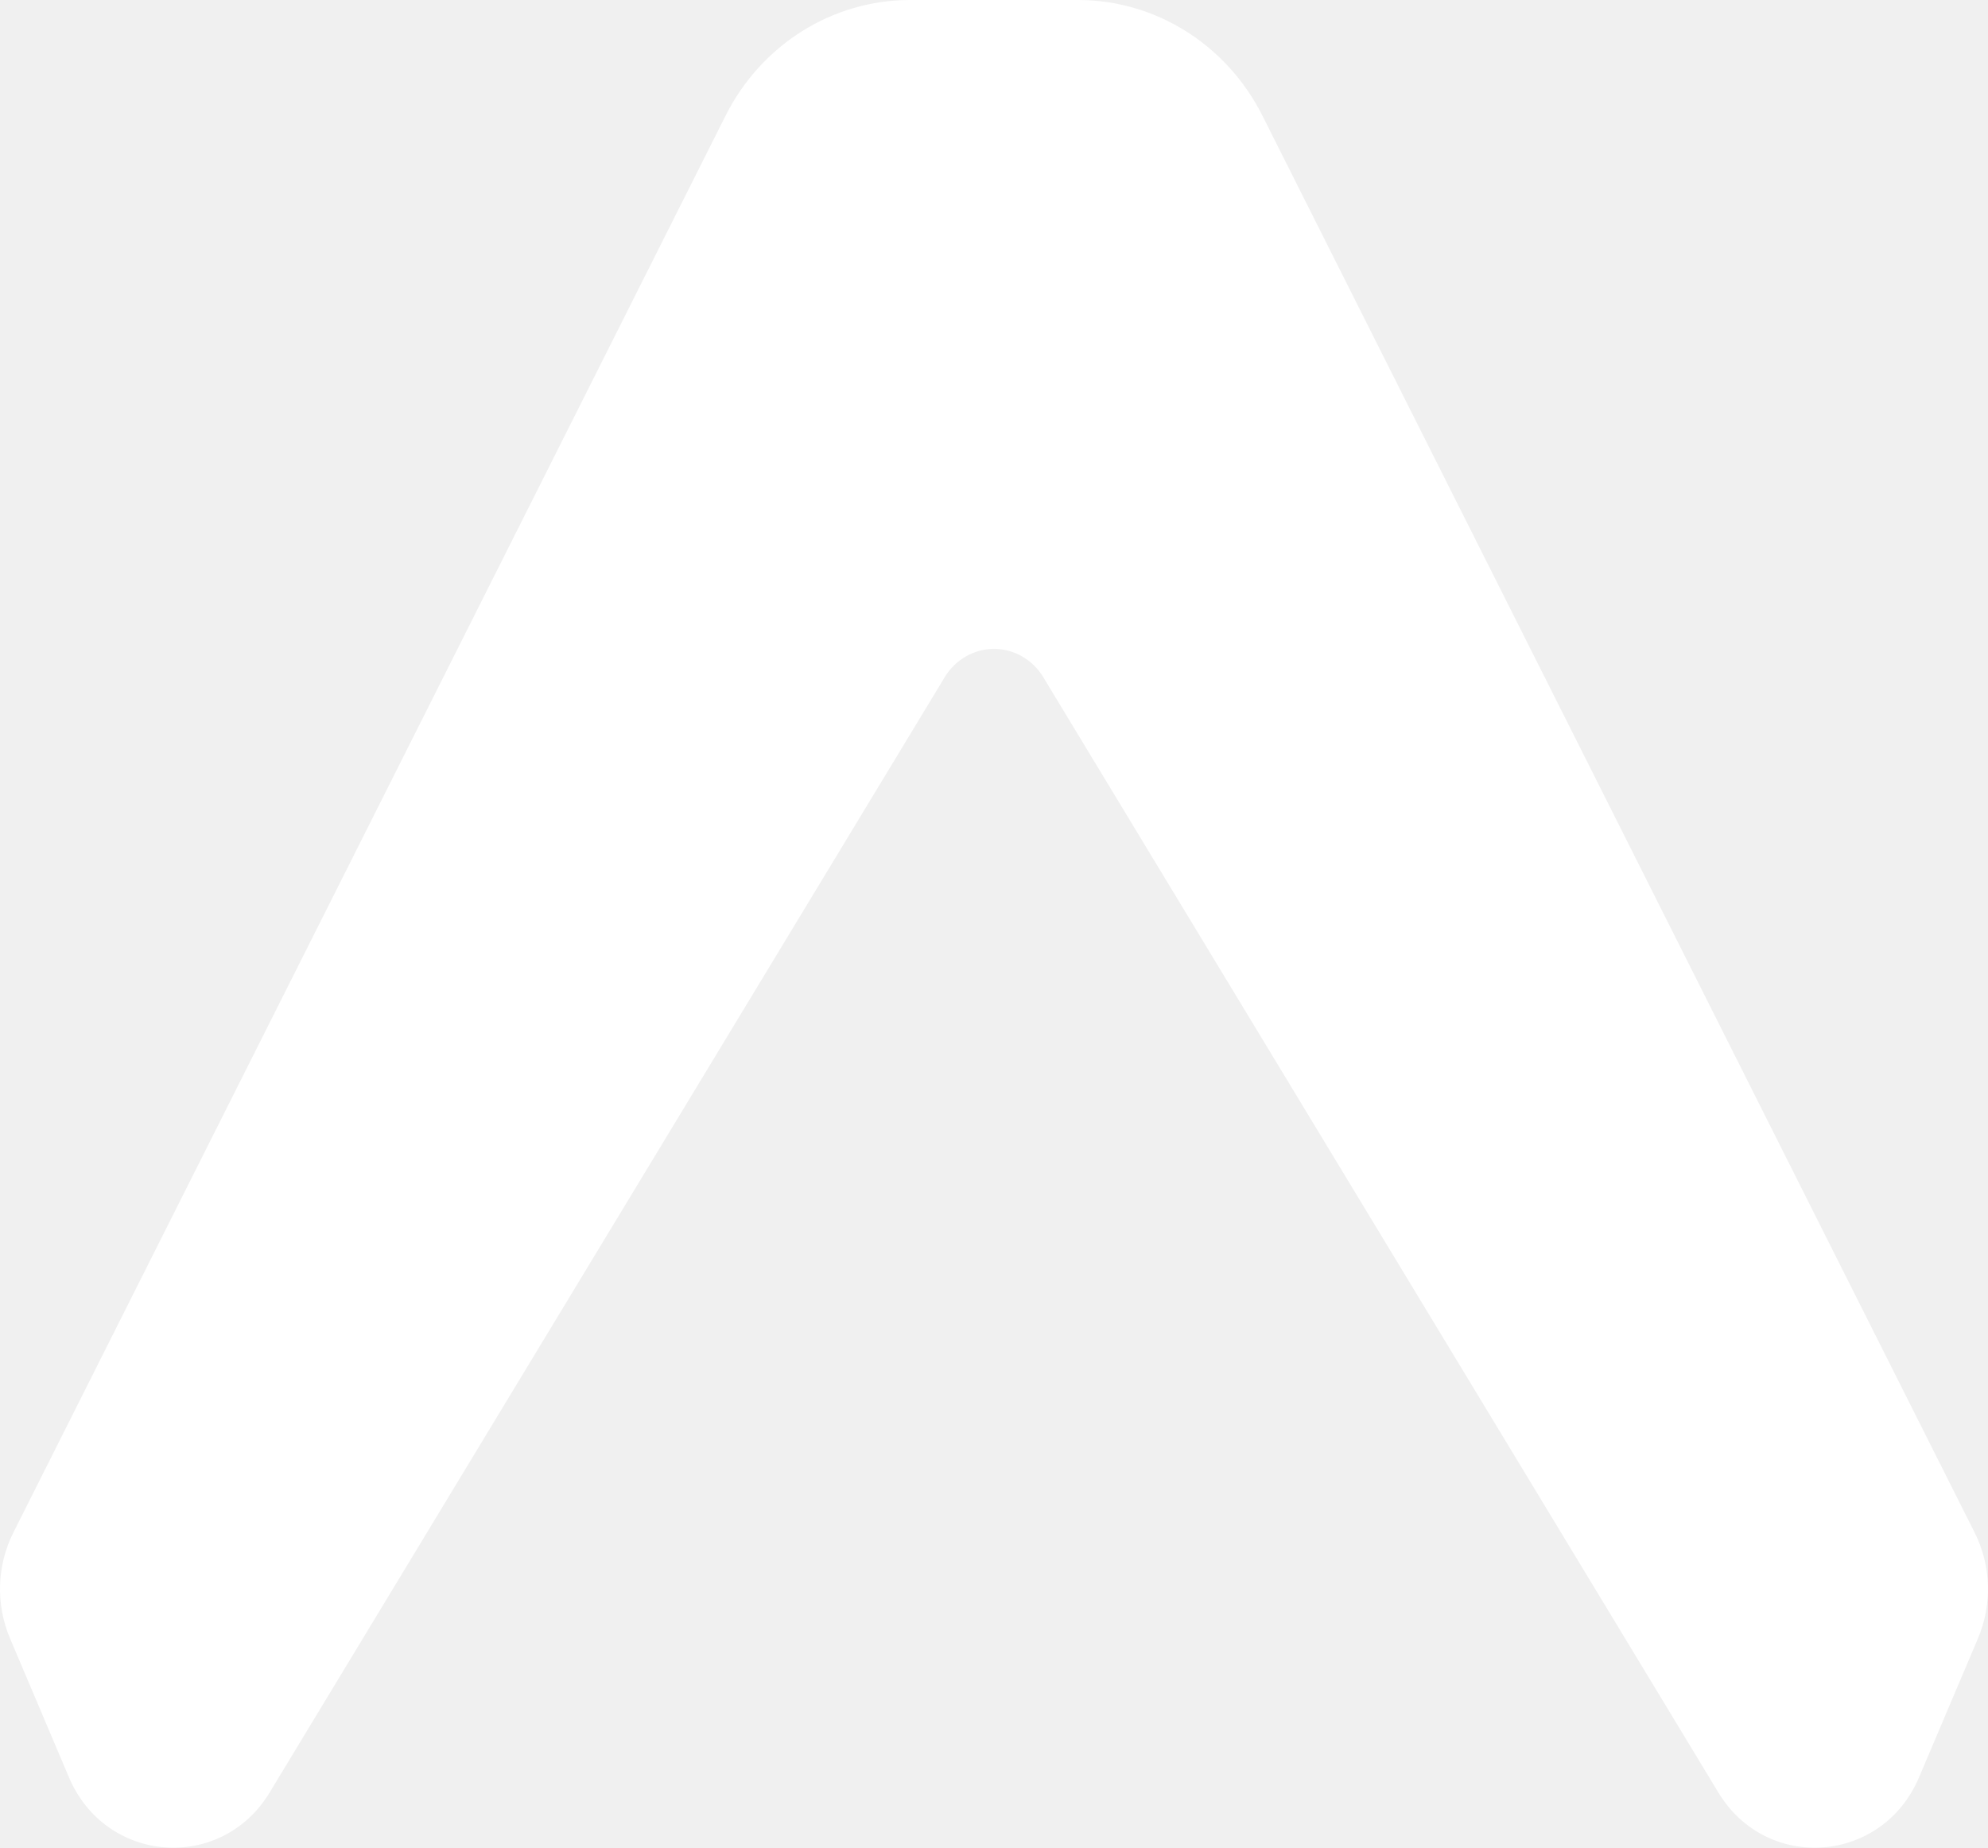
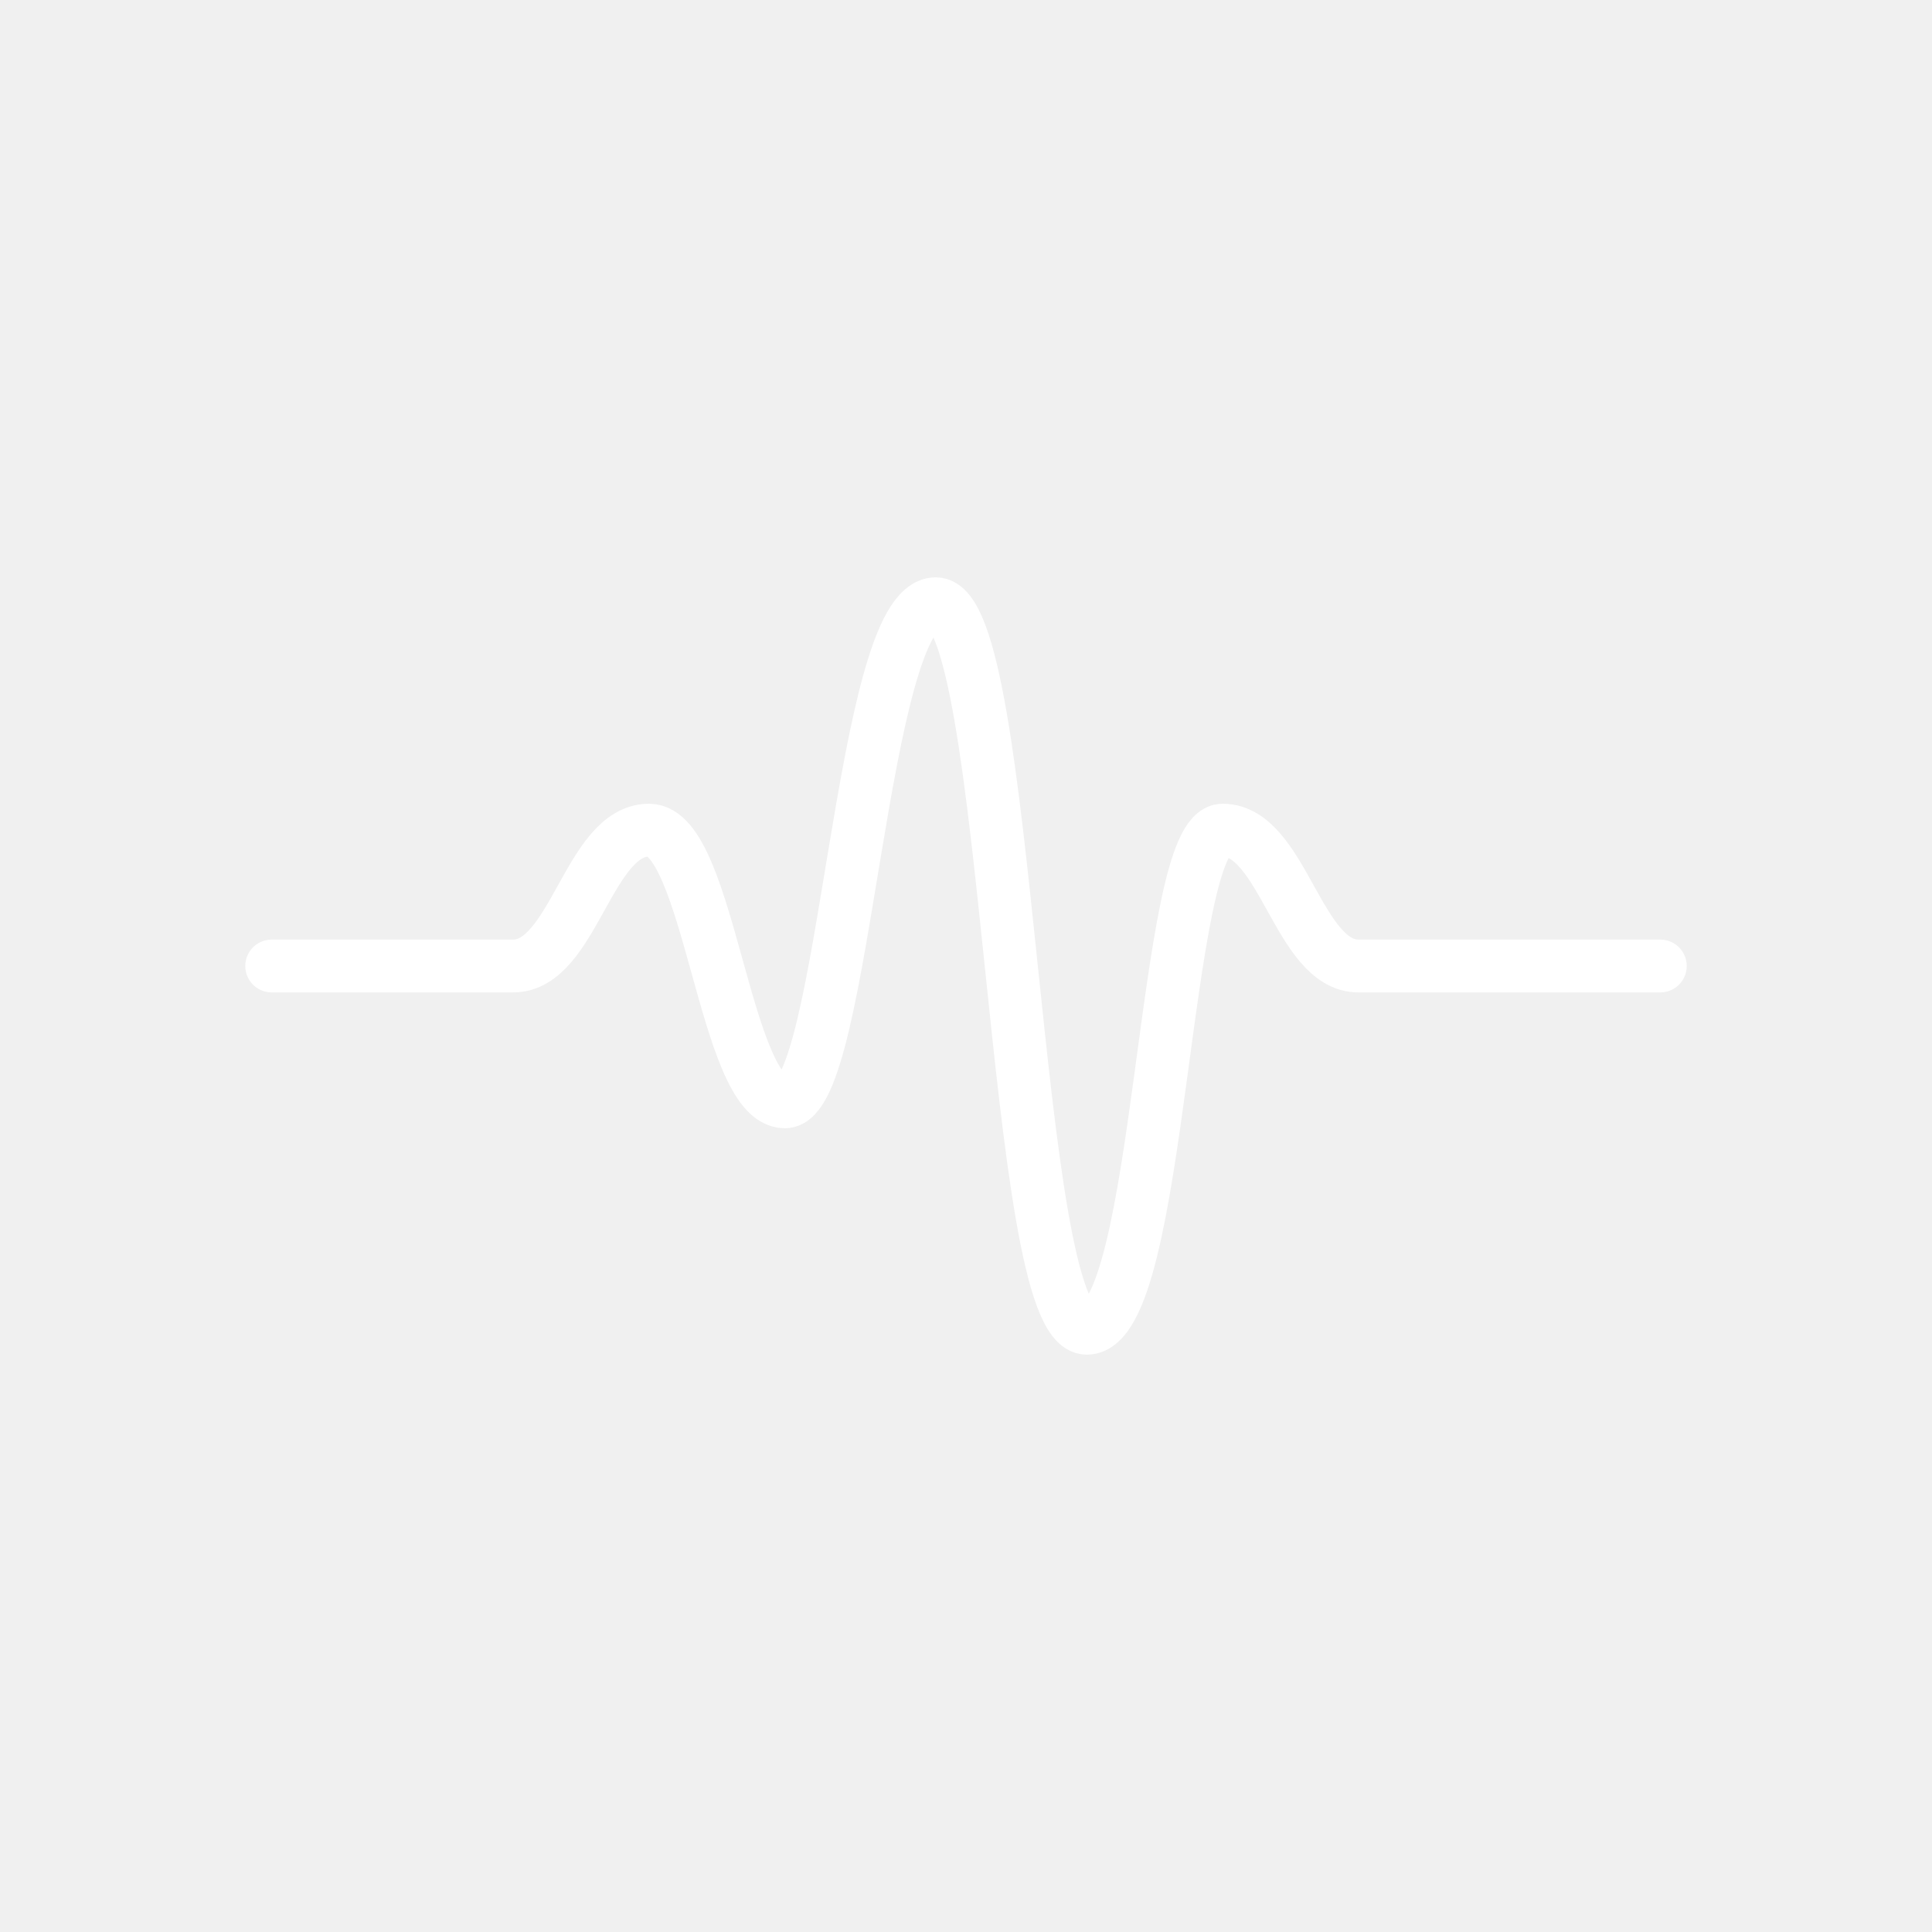
- <svg xmlns="http://www.w3.org/2000/svg" width="652" height="606" viewBox="0 0 652 606" fill="none">
-   <path d="M353.554 0H298.446C273.006 0 249.684 14.635 237.962 37.954L4.38 502.646C-1.043 513.435 -1.451 526.178 3.272 537.313L22.612 582.918C34.648 611.297 72.54 614.156 88.441 587.885L309.863 222.063C313.34 216.317 319.439 212.826 326 212.826C332.561 212.826 338.659 216.317 342.137 222.063L563.559 587.885C579.46 614.156 617.352 611.297 629.388 582.918L648.728 537.313C653.451 526.178 653.043 513.435 647.62 502.646L414.038 37.954C402.316 14.635 378.994 0 353.554 0Z" fill="white" />
+ <svg xmlns="http://www.w3.org/2000/svg" width="1024" height="1024" viewBox="0 0 1024 1024" fill="none">
+   <path d="M144 512H272C304 512 312 440 344 440S384 584 416 584S456 320 496 320S536 704 576 704S616 440 648 440S688 512 720 512H880" stroke="white" stroke-width="28" stroke-linecap="round" stroke-linejoin="round" />
</svg>
